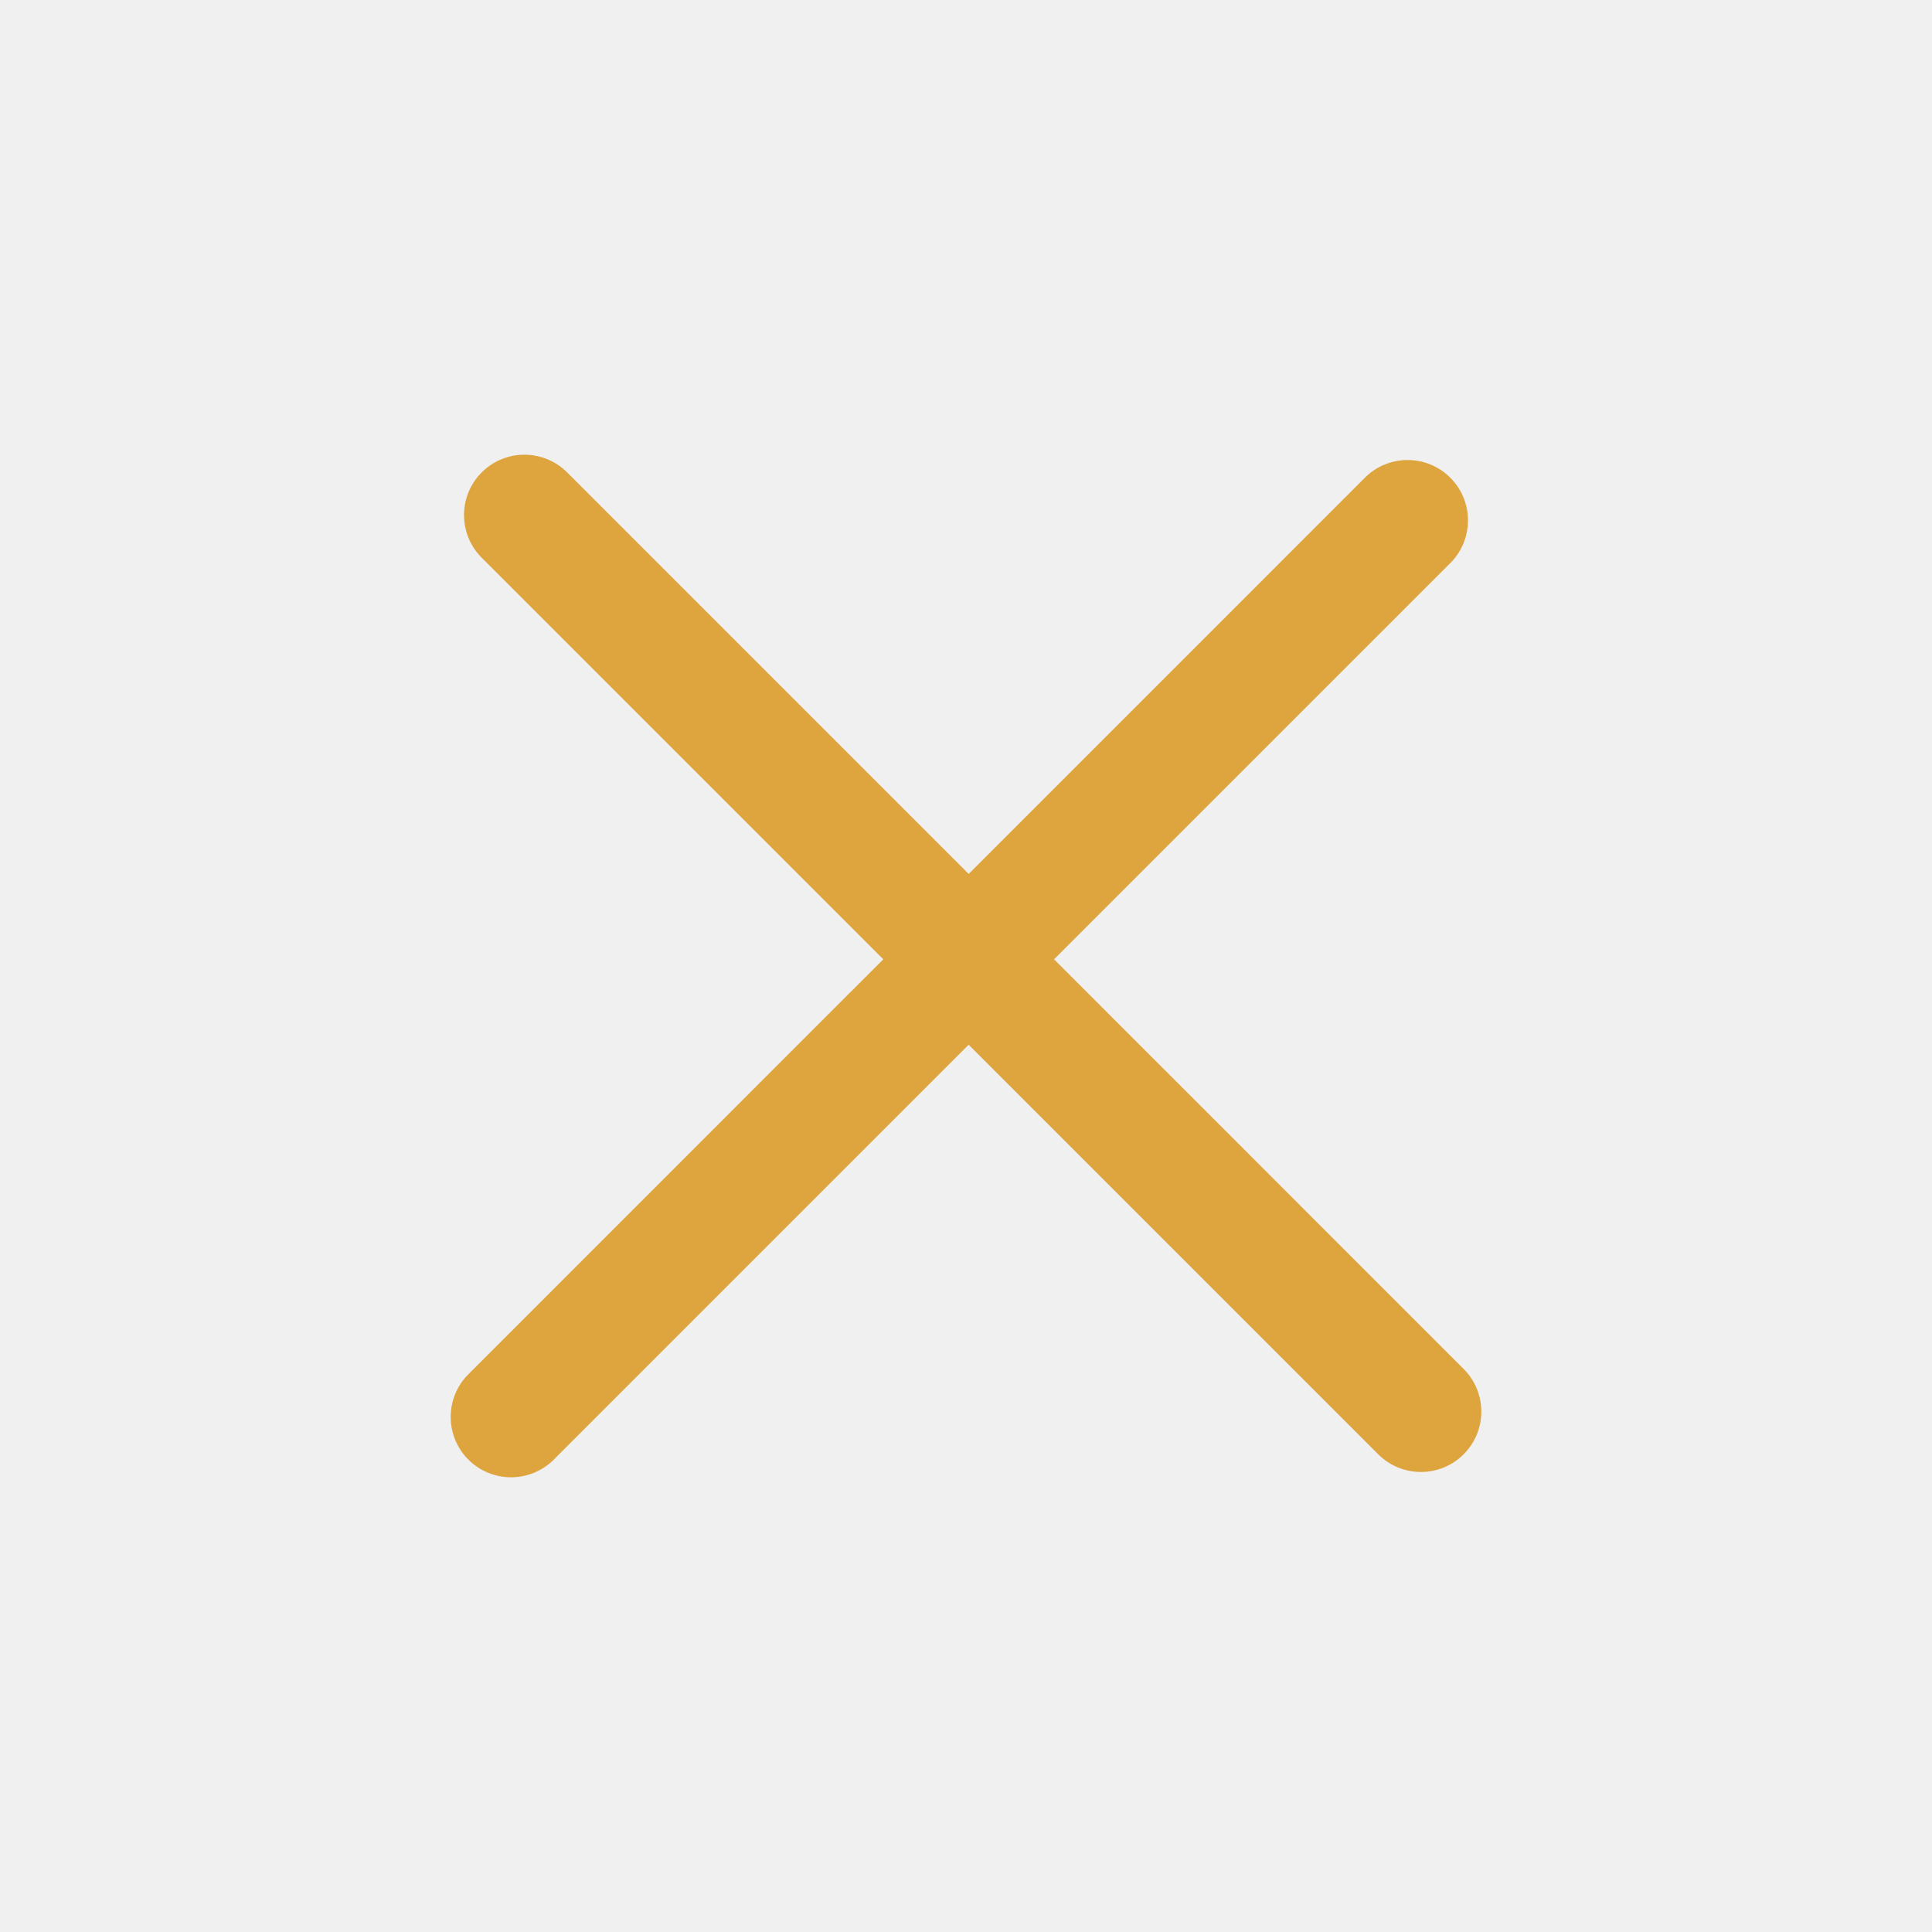
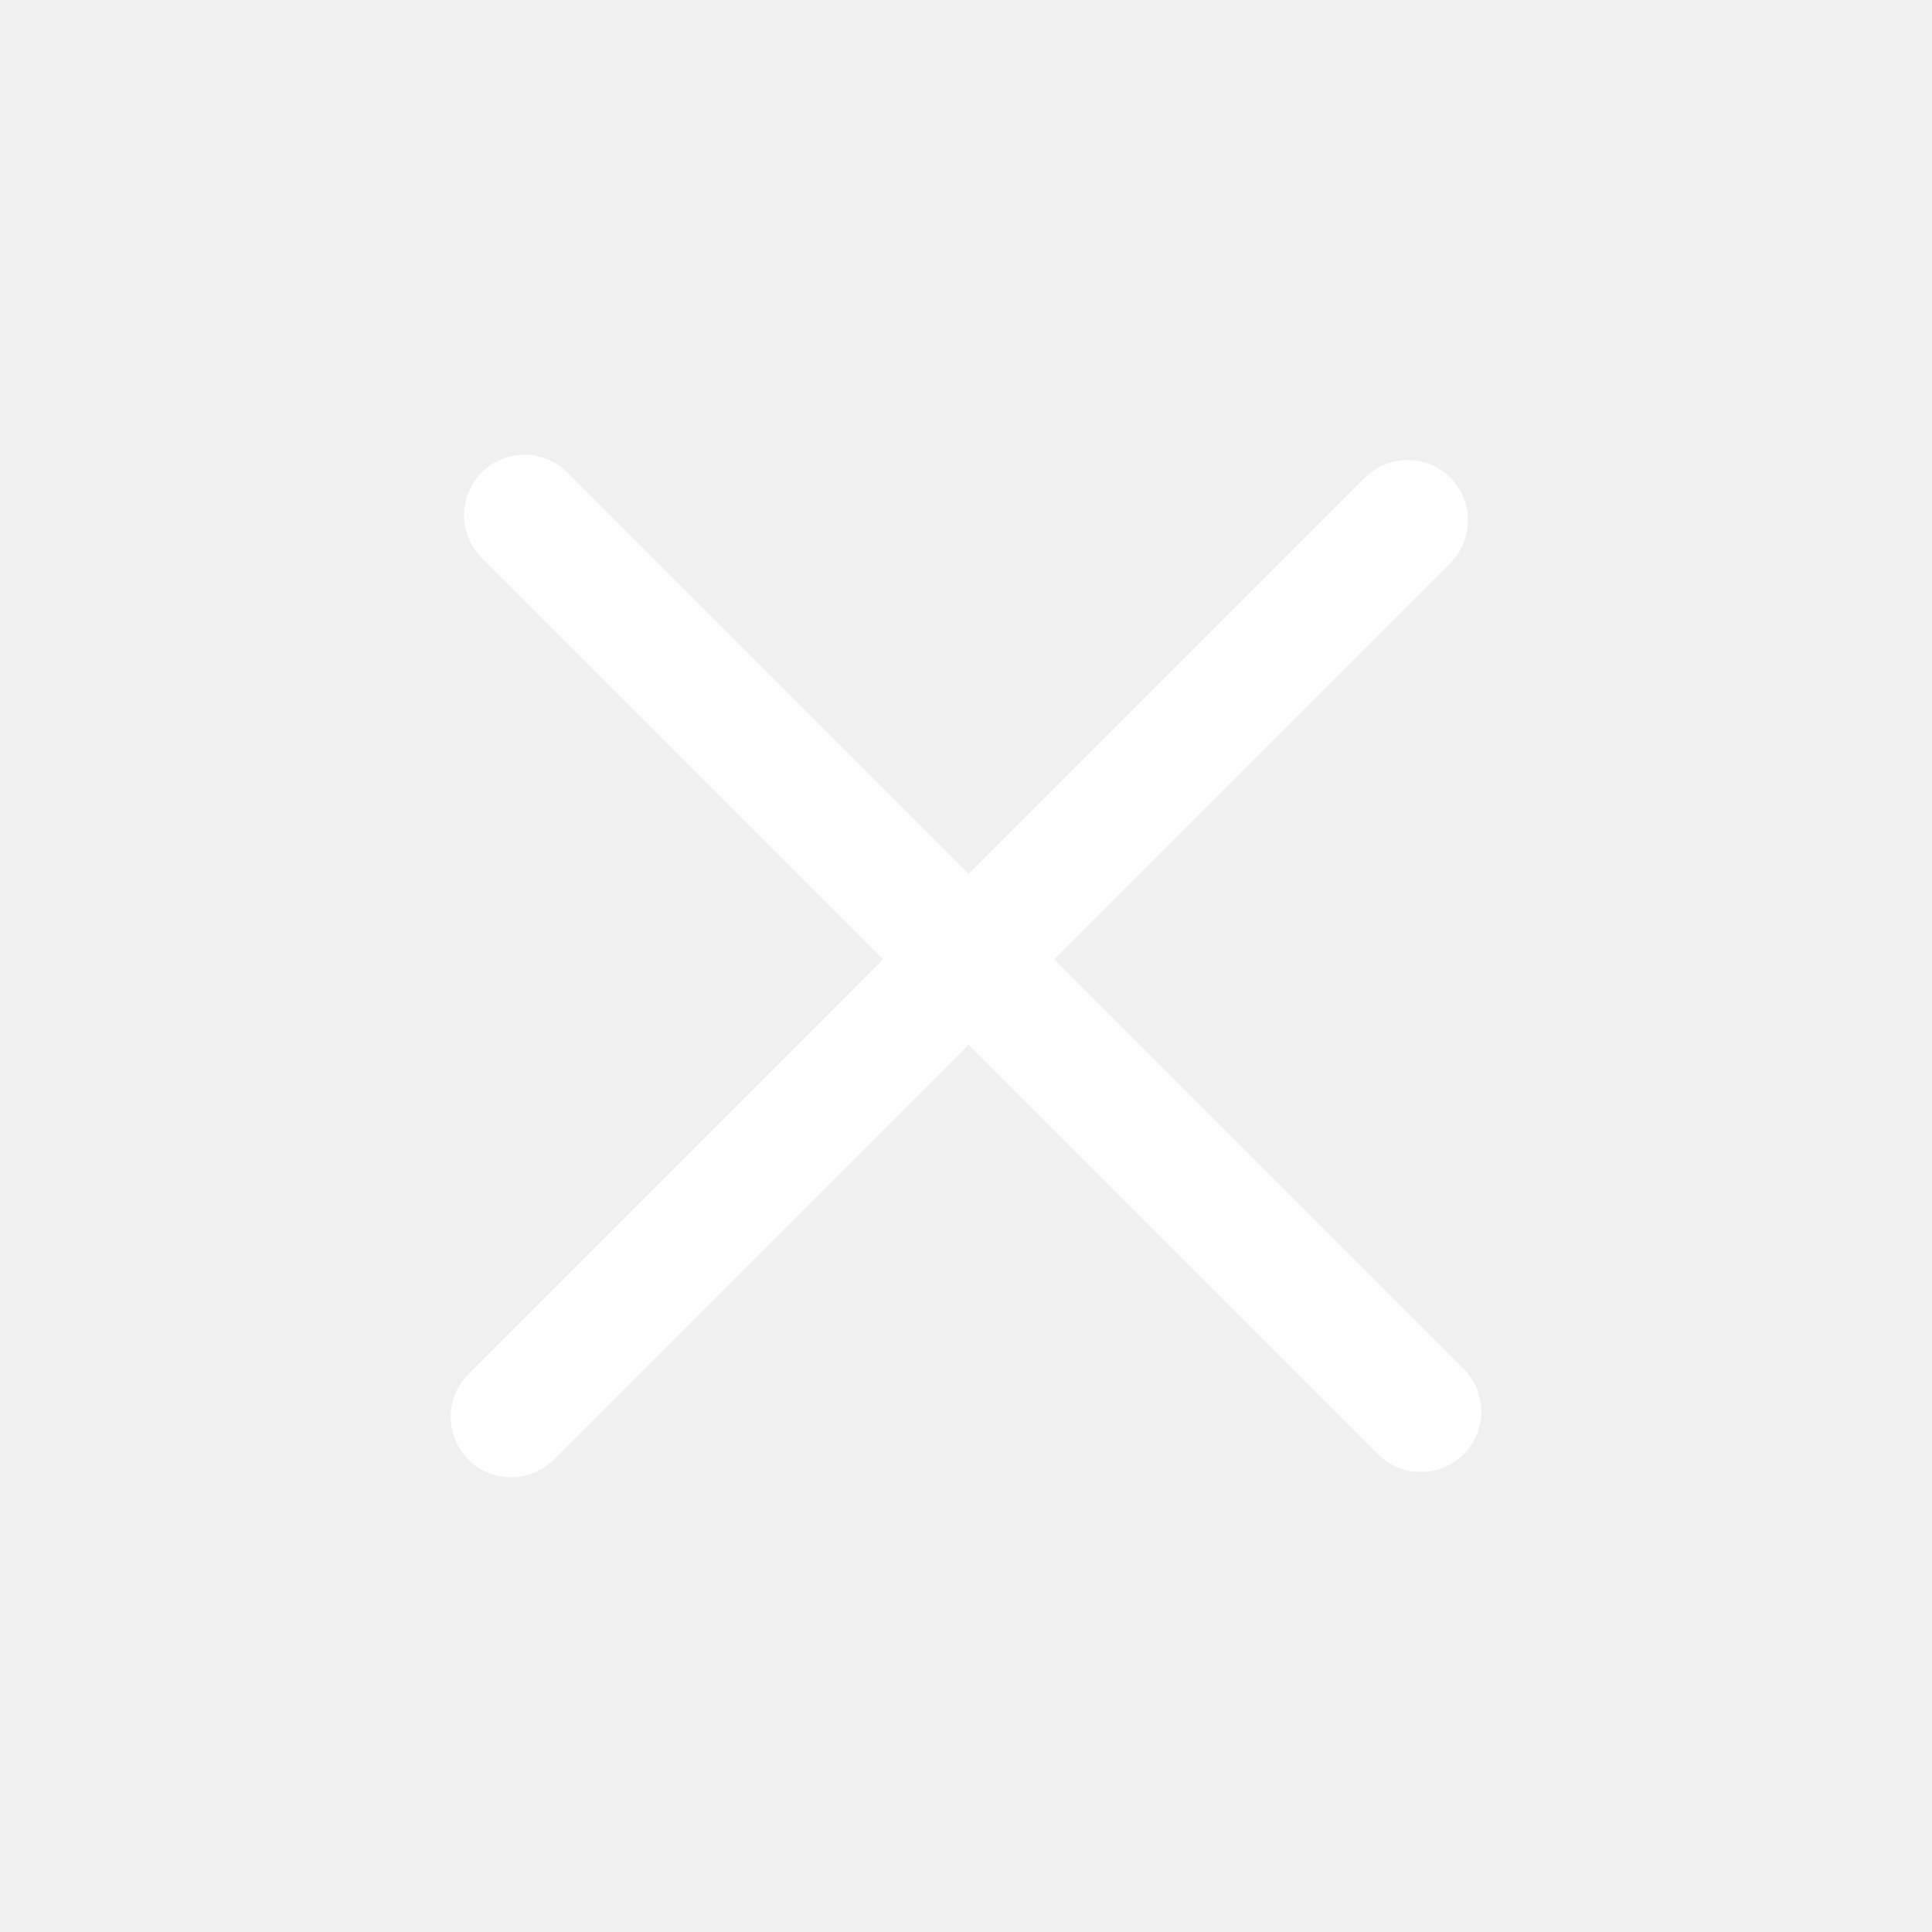
- <svg xmlns="http://www.w3.org/2000/svg" width="32" height="32" viewBox="0 0 32 32" fill="#dea43e">
-   <path fill-rule="evenodd" clip-rule="evenodd" d="M9.393 7.824C9.002 7.434 8.369 7.434 7.979 7.824C7.588 8.215 7.588 8.848 7.979 9.238L14.63 15.889L7.758 22.762C7.367 23.152 7.367 23.785 7.758 24.176C8.148 24.566 8.781 24.566 9.172 24.176L16.044 17.304L22.828 24.088C23.218 24.478 23.852 24.478 24.242 24.088C24.633 23.697 24.633 23.064 24.242 22.674L17.458 15.889L24.021 9.327C24.412 8.936 24.412 8.303 24.021 7.912C23.631 7.522 22.997 7.522 22.607 7.912L16.044 14.475L9.393 7.824Z" fill="#dea43e" />
+ <svg xmlns="http://www.w3.org/2000/svg" width="32" height="32" viewBox="0 0 32 32" fill="#FFF">
+   <path fill-rule="evenodd" clip-rule="evenodd" d="M9.393 7.824C9.002 7.434 8.369 7.434 7.979 7.824C7.588 8.215 7.588 8.848 7.979 9.238L14.63 15.889L7.758 22.762C7.367 23.152 7.367 23.785 7.758 24.176C8.148 24.566 8.781 24.566 9.172 24.176L16.044 17.304L22.828 24.088C23.218 24.478 23.852 24.478 24.242 24.088C24.633 23.697 24.633 23.064 24.242 22.674L17.458 15.889L24.021 9.327C24.412 8.936 24.412 8.303 24.021 7.912C23.631 7.522 22.997 7.522 22.607 7.912L16.044 14.475L9.393 7.824Z" fill="#FFF" />
</svg>
